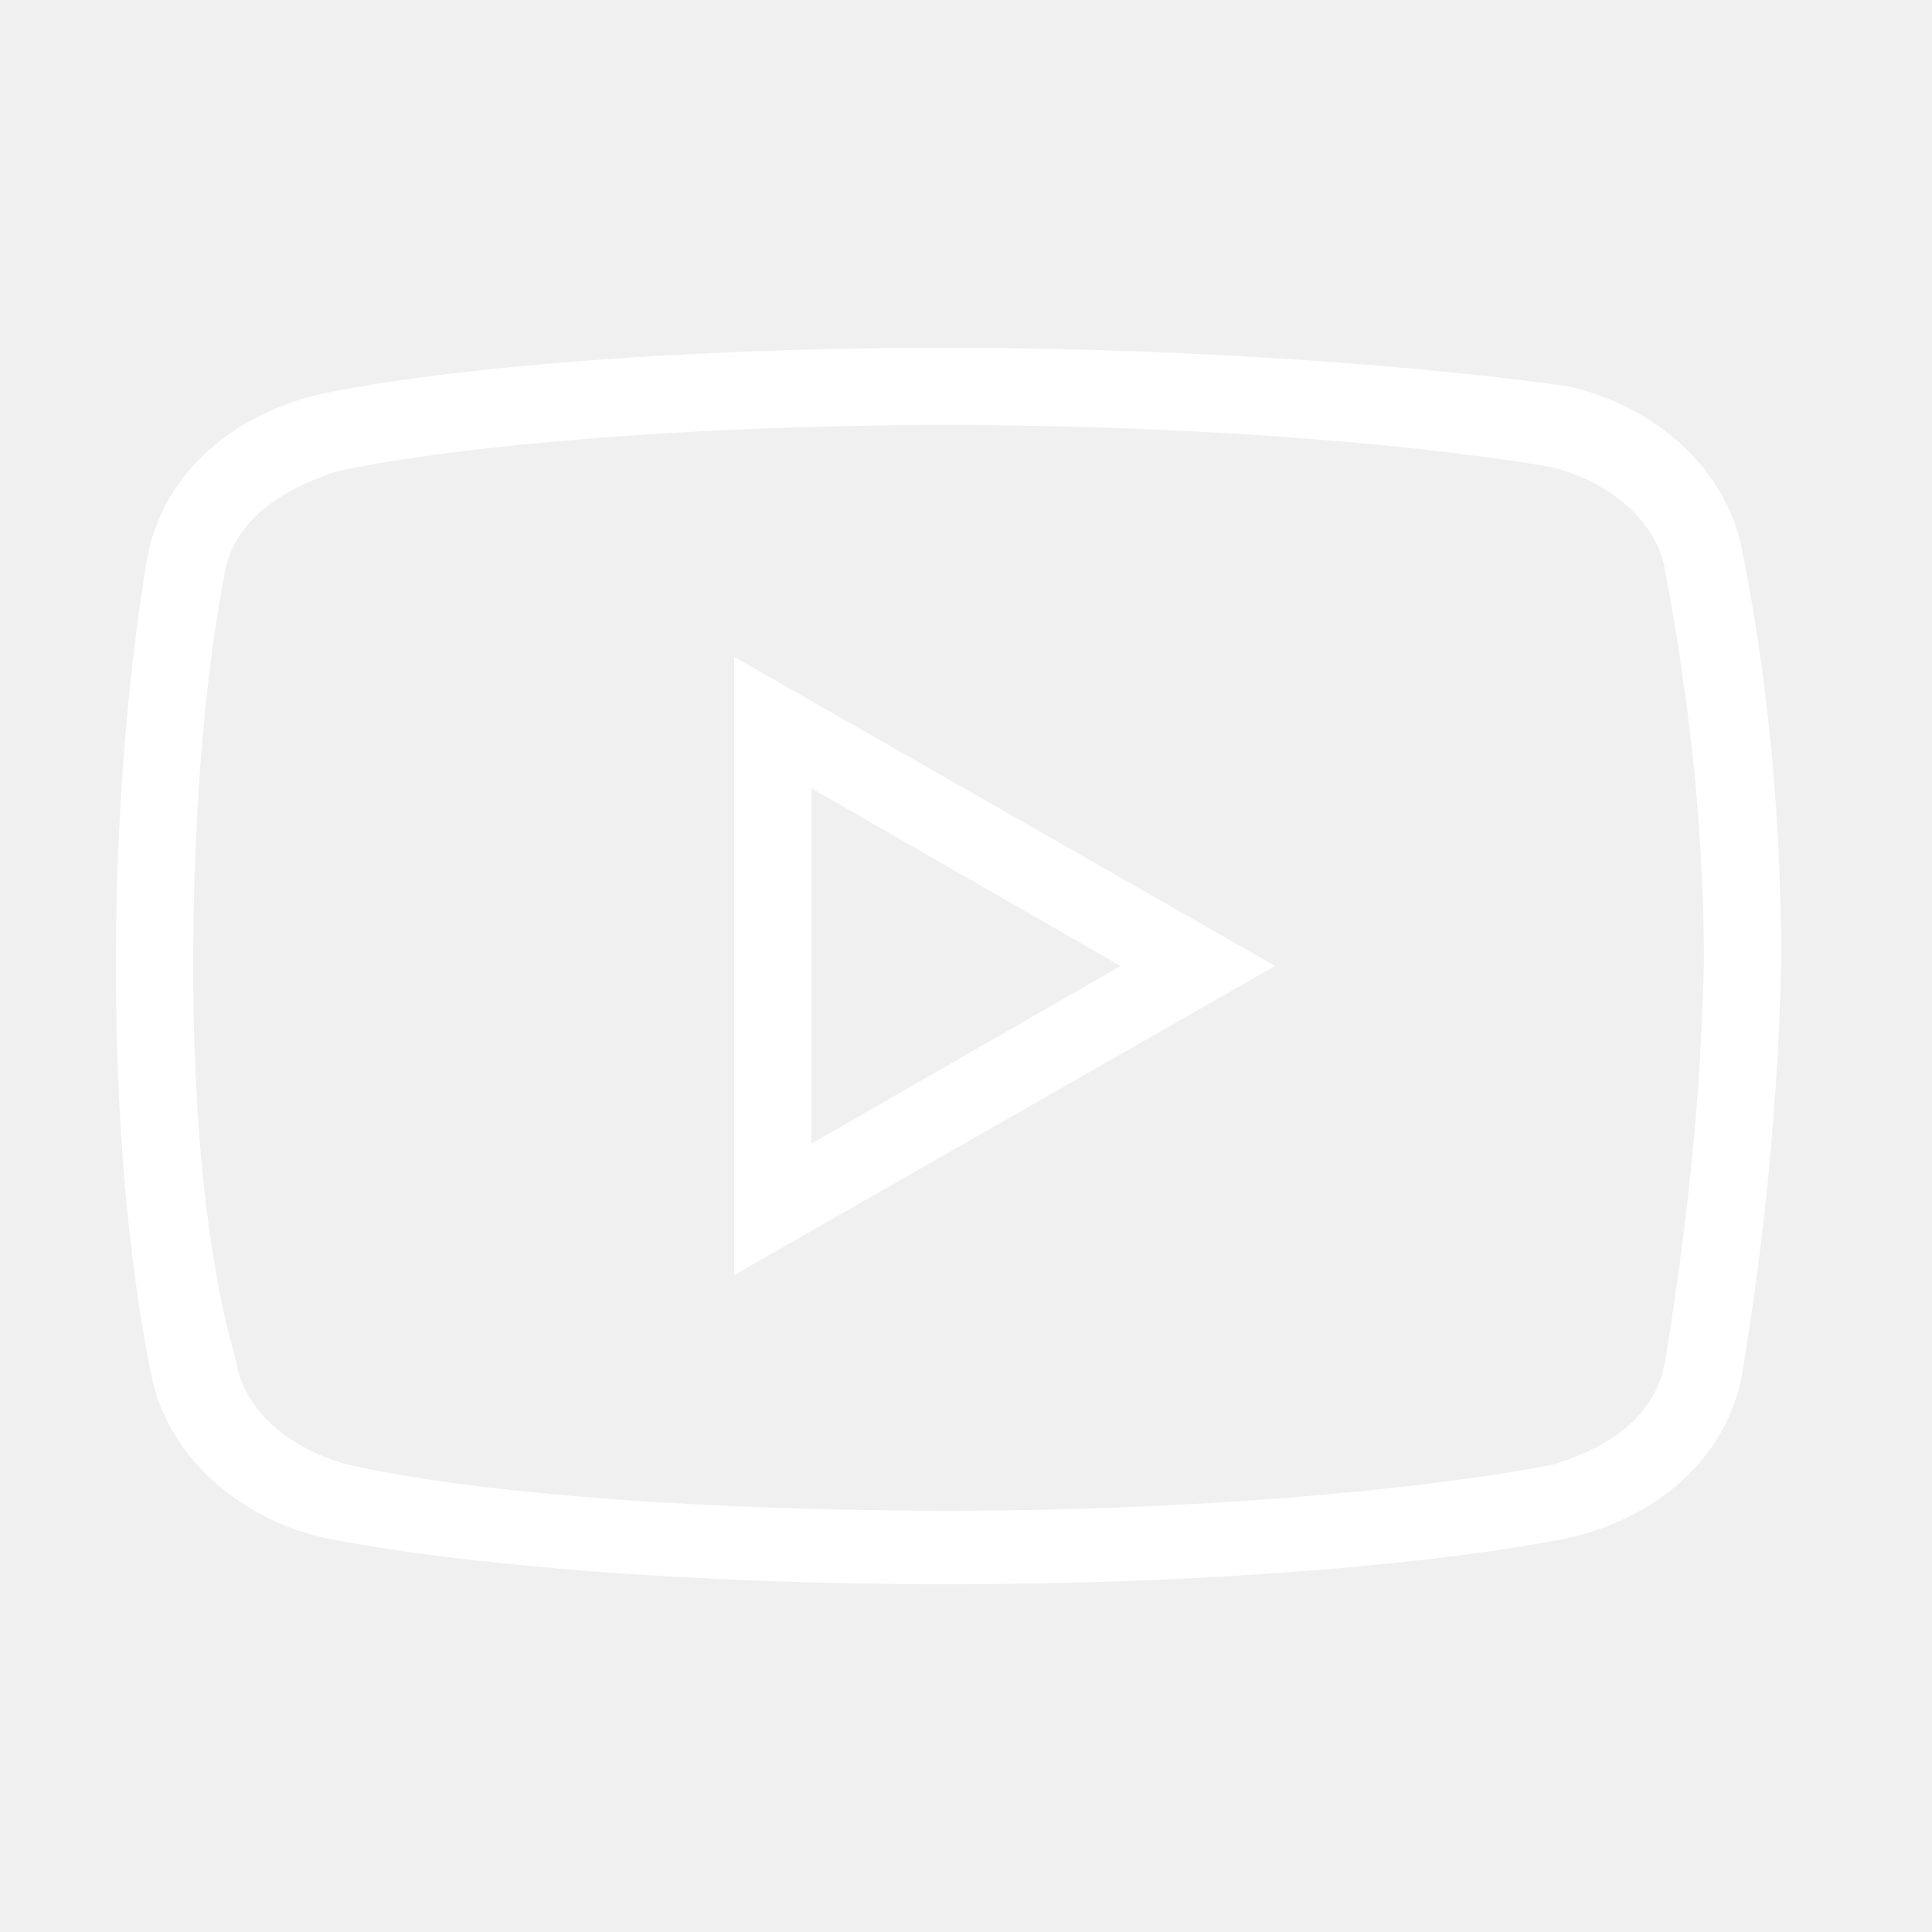
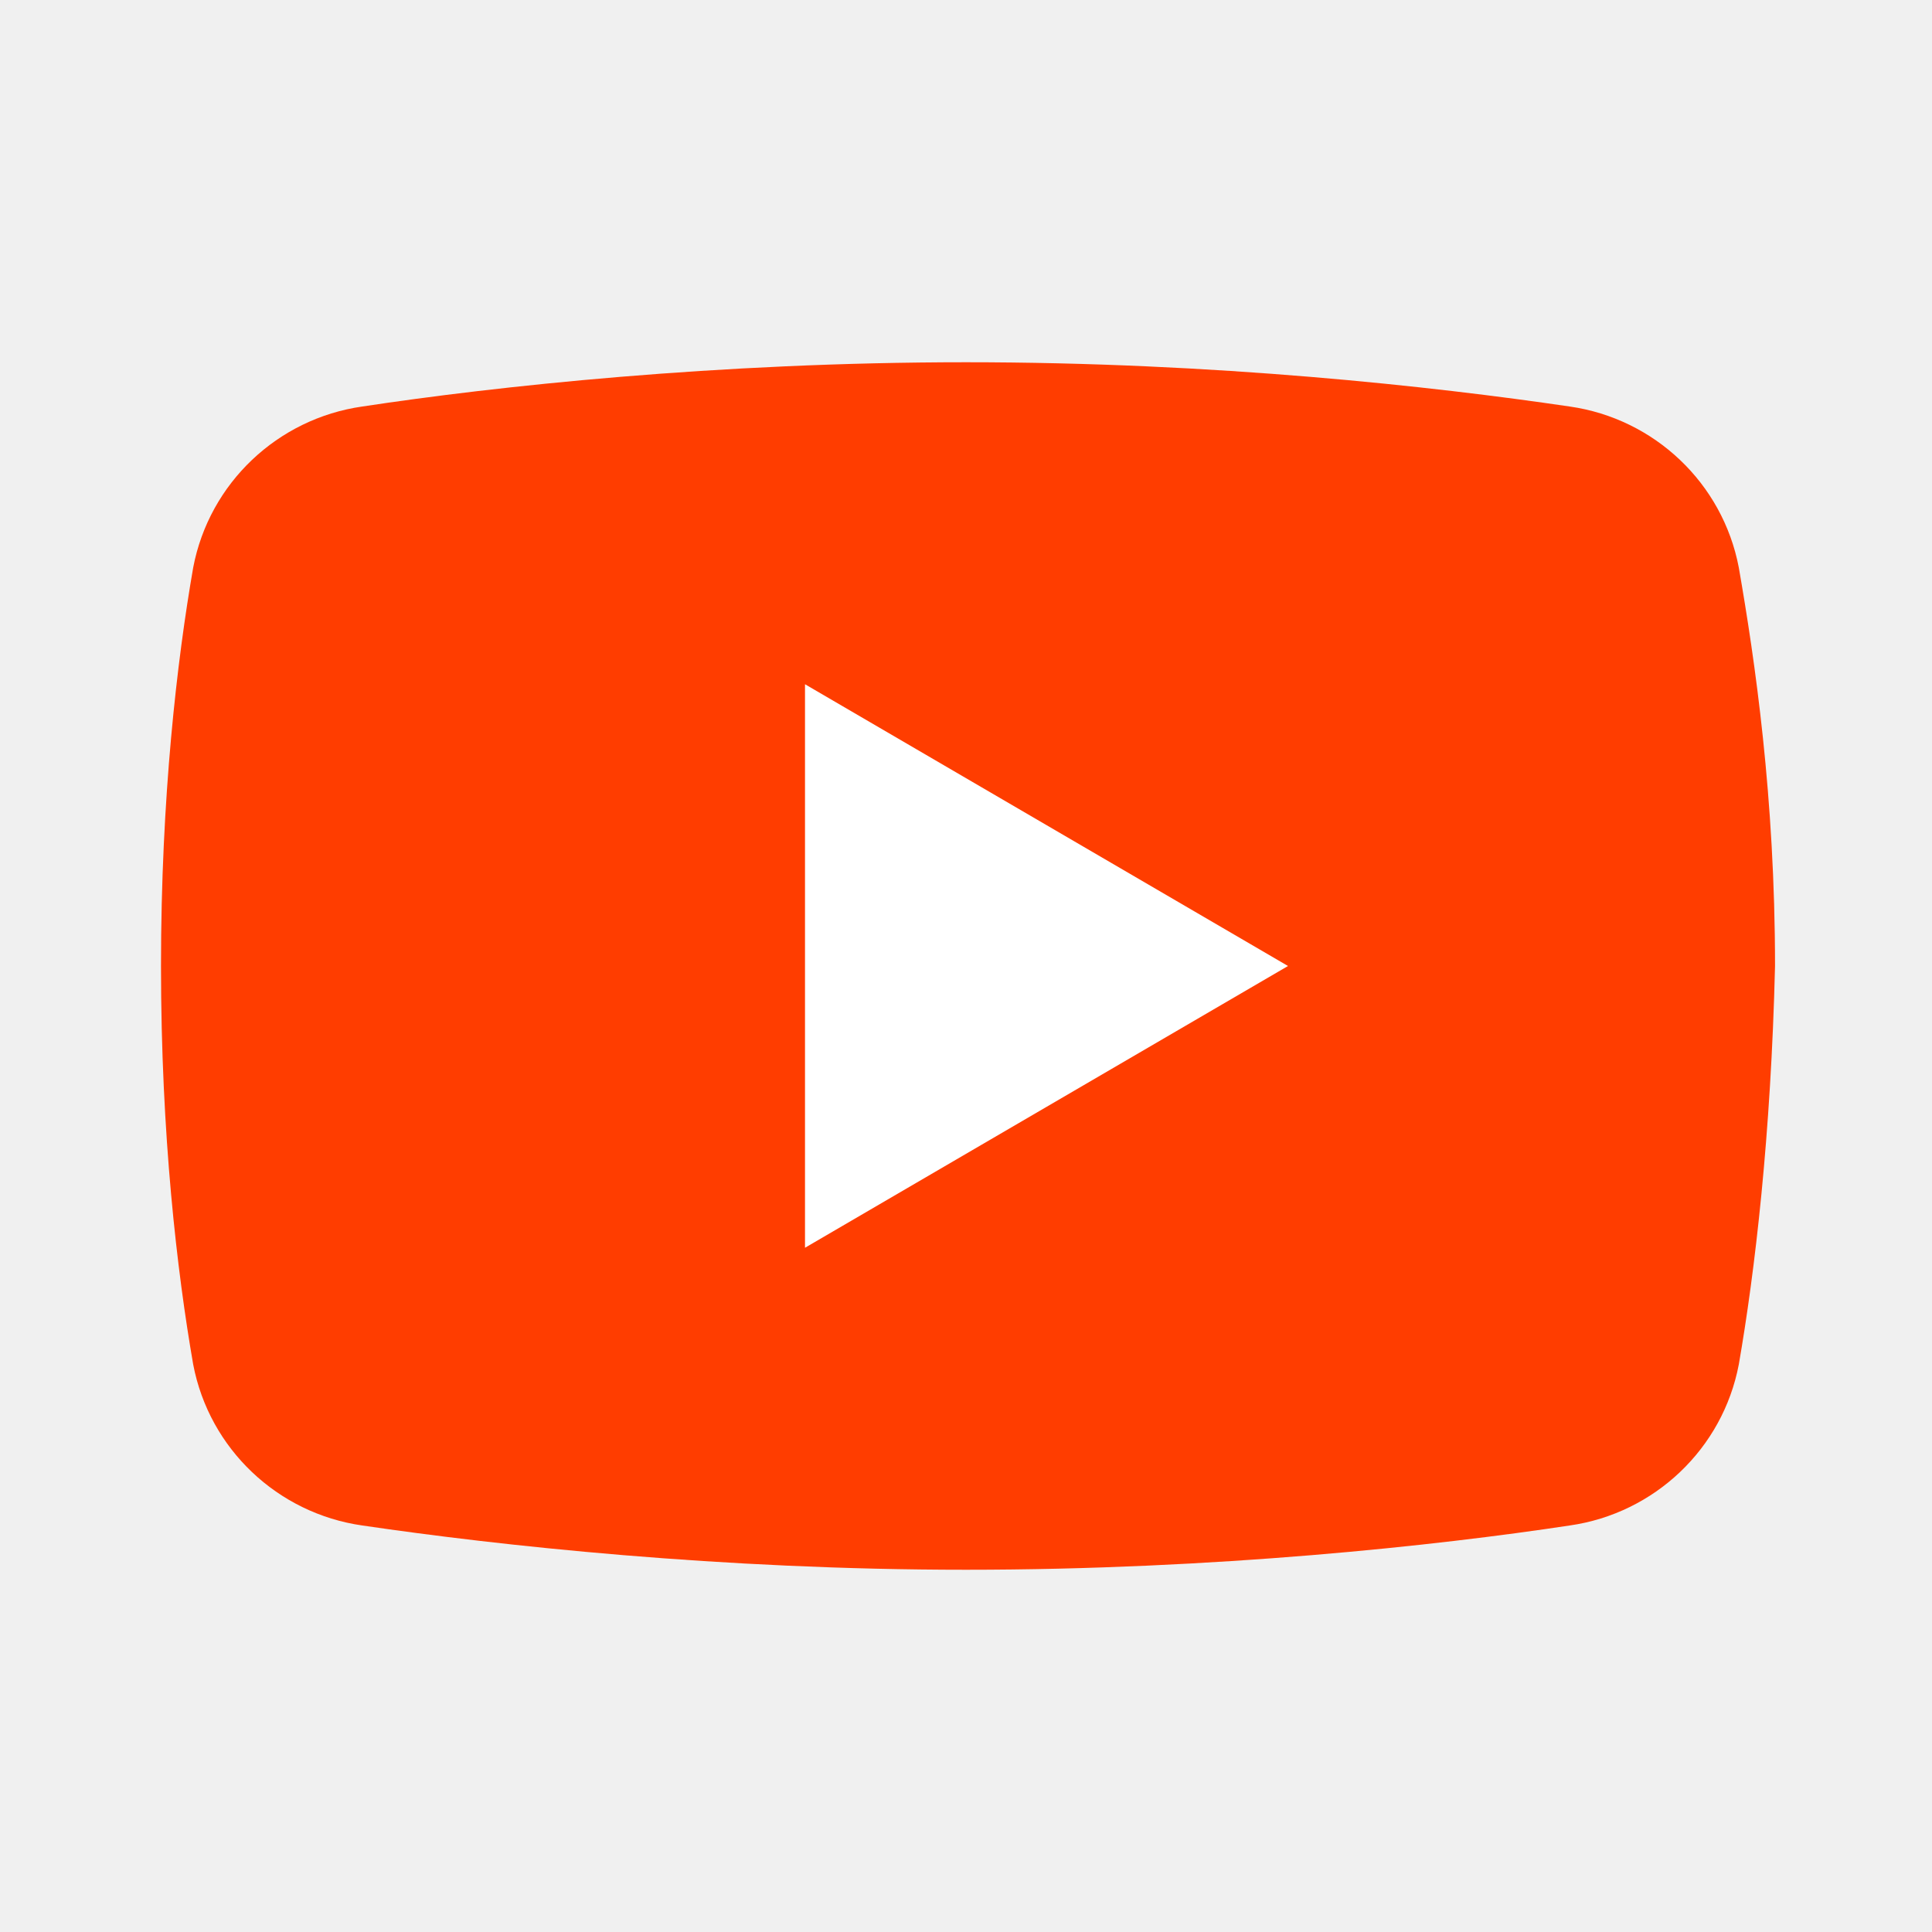
- <svg xmlns="http://www.w3.org/2000/svg" x="0px" y="0px" width="50" height="50" viewBox="0 0 50 50" style=" fill:#ffffff;">
-   <path d="M 24.402 9 C 17.801 9 11.602 9.5 8.301 10.199 C 6.102 10.699 4.199 12.199 3.801 14.5 C 3.402 16.898 3 20.5 3 25 C 3 29.5 3.398 33 3.898 35.5 C 4.301 37.699 6.199 39.301 8.398 39.801 C 11.902 40.5 17.898 41 24.5 41 C 31.102 41 37.098 40.5 40.598 39.801 C 42.801 39.301 44.699 37.801 45.098 35.5 C 45.5 33 46 29.402 46.098 24.902 C 46.098 20.402 45.598 16.801 45.098 14.301 C 44.699 12.102 42.801 10.5 40.598 10 C 37.098 9.5 31 9 24.402 9 Z M 24.402 11 C 31.602 11 37.398 11.598 40.199 12.098 C 41.699 12.5 42.898 13.5 43.098 14.801 C 43.699 18 44.098 21.402 44.098 24.902 C 44 29.199 43.5 32.699 43.098 35.199 C 42.801 37.098 40.801 37.699 40.199 37.902 C 36.598 38.602 30.598 39.098 24.598 39.098 C 18.598 39.098 12.5 38.699 9 37.902 C 7.5 37.5 6.301 36.5 6.102 35.199 C 5.301 32.398 5 28.699 5 25 C 5 20.398 5.402 17 5.801 14.902 C 6.102 13 8.199 12.398 8.699 12.199 C 12 11.5 18.102 11 24.402 11 Z M 19 17 L 19 33 L 33 25 Z M 21 20.402 L 29 25 L 21 29.598 Z" />
+ <svg xmlns="http://www.w3.org/2000/svg" x="0px" y="0px" width="48" height="48" viewBox="0 0 48 48" style=" fill:#000000;">
+   <path fill="#FF3D00" d="M43.2,33.9c-0.4,2.1-2.1,3.7-4.2,4c-3.3,0.5-8.8,1.1-15,1.1c-6.1,0-11.6-0.6-15-1.1c-2.1-0.3-3.8-1.9-4.2-4C4.4,31.6,4,28.2,4,24c0-4.2,0.4-7.6,0.8-9.9c0.4-2.1,2.1-3.7,4.2-4C12.3,9.6,17.8,9,24,9c6.2,0,11.6,0.6,15,1.1c2.1,0.3,3.8,1.9,4.2,4c0.4,2.3,0.9,5.7,0.9,9.9C44,28.2,43.6,31.6,43.2,33.9z" />
+   <path fill="#FFF" d="M20 31L20 17 32 24z" />
</svg>
